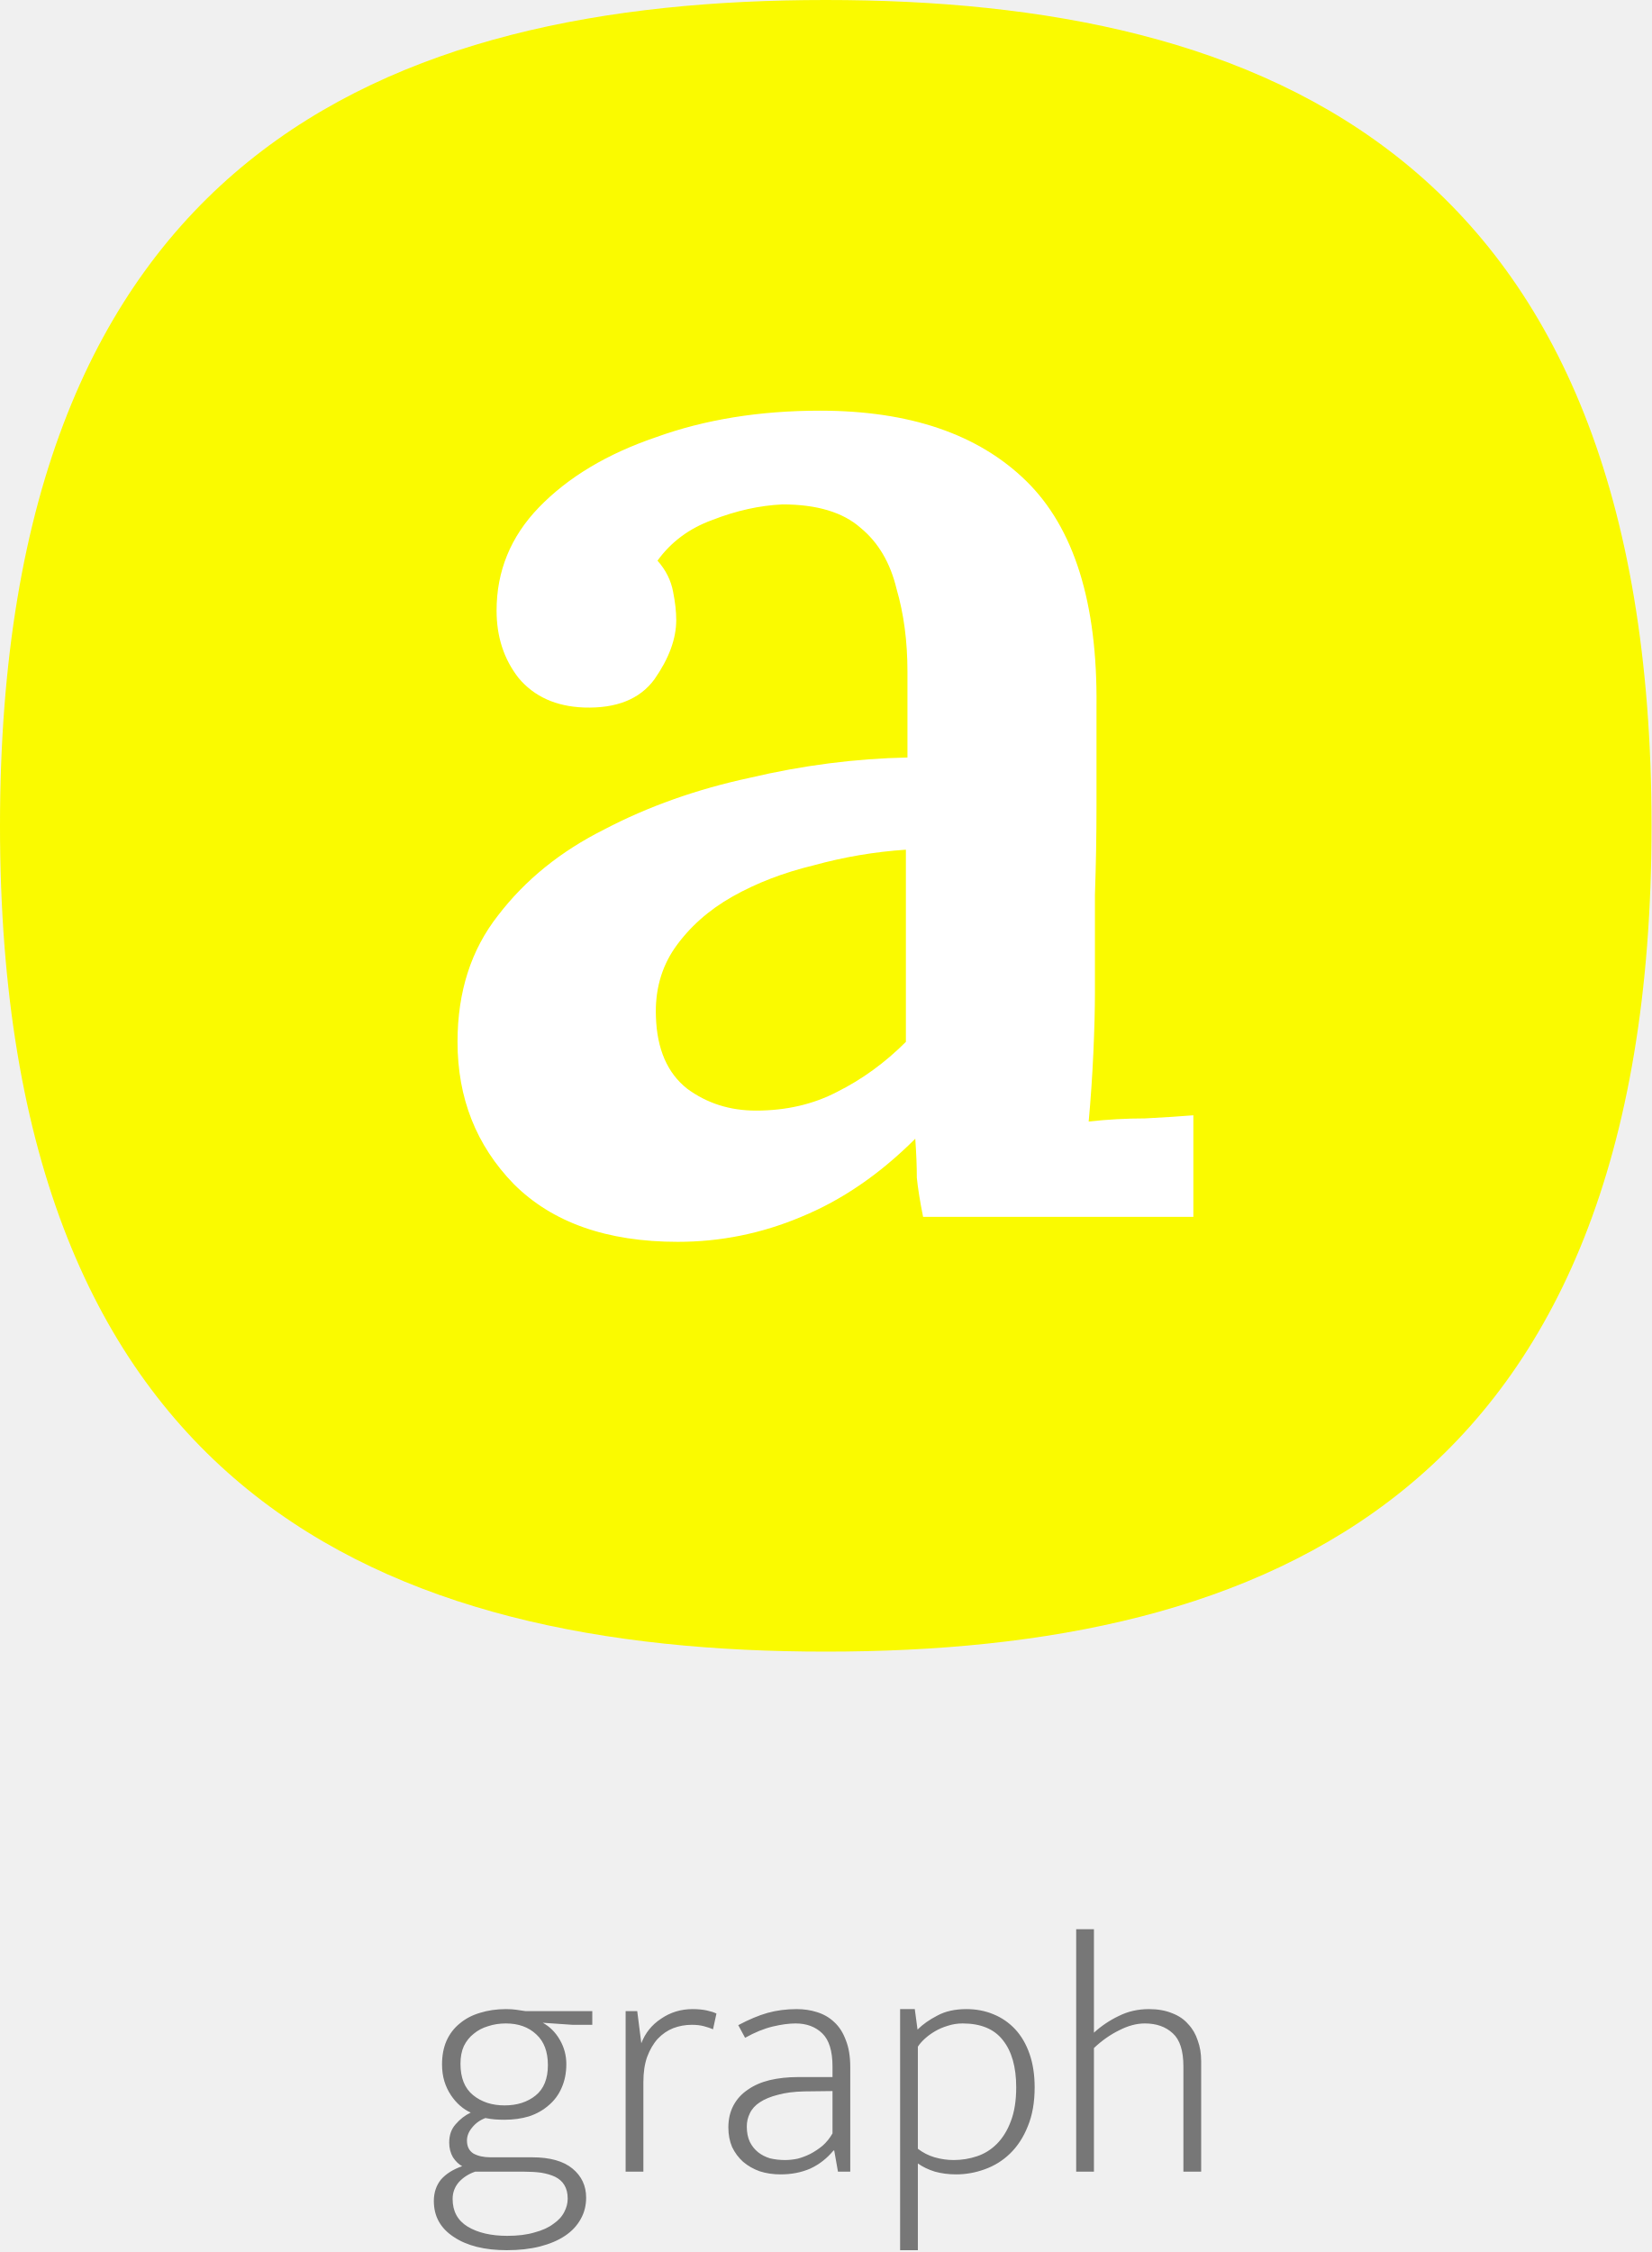
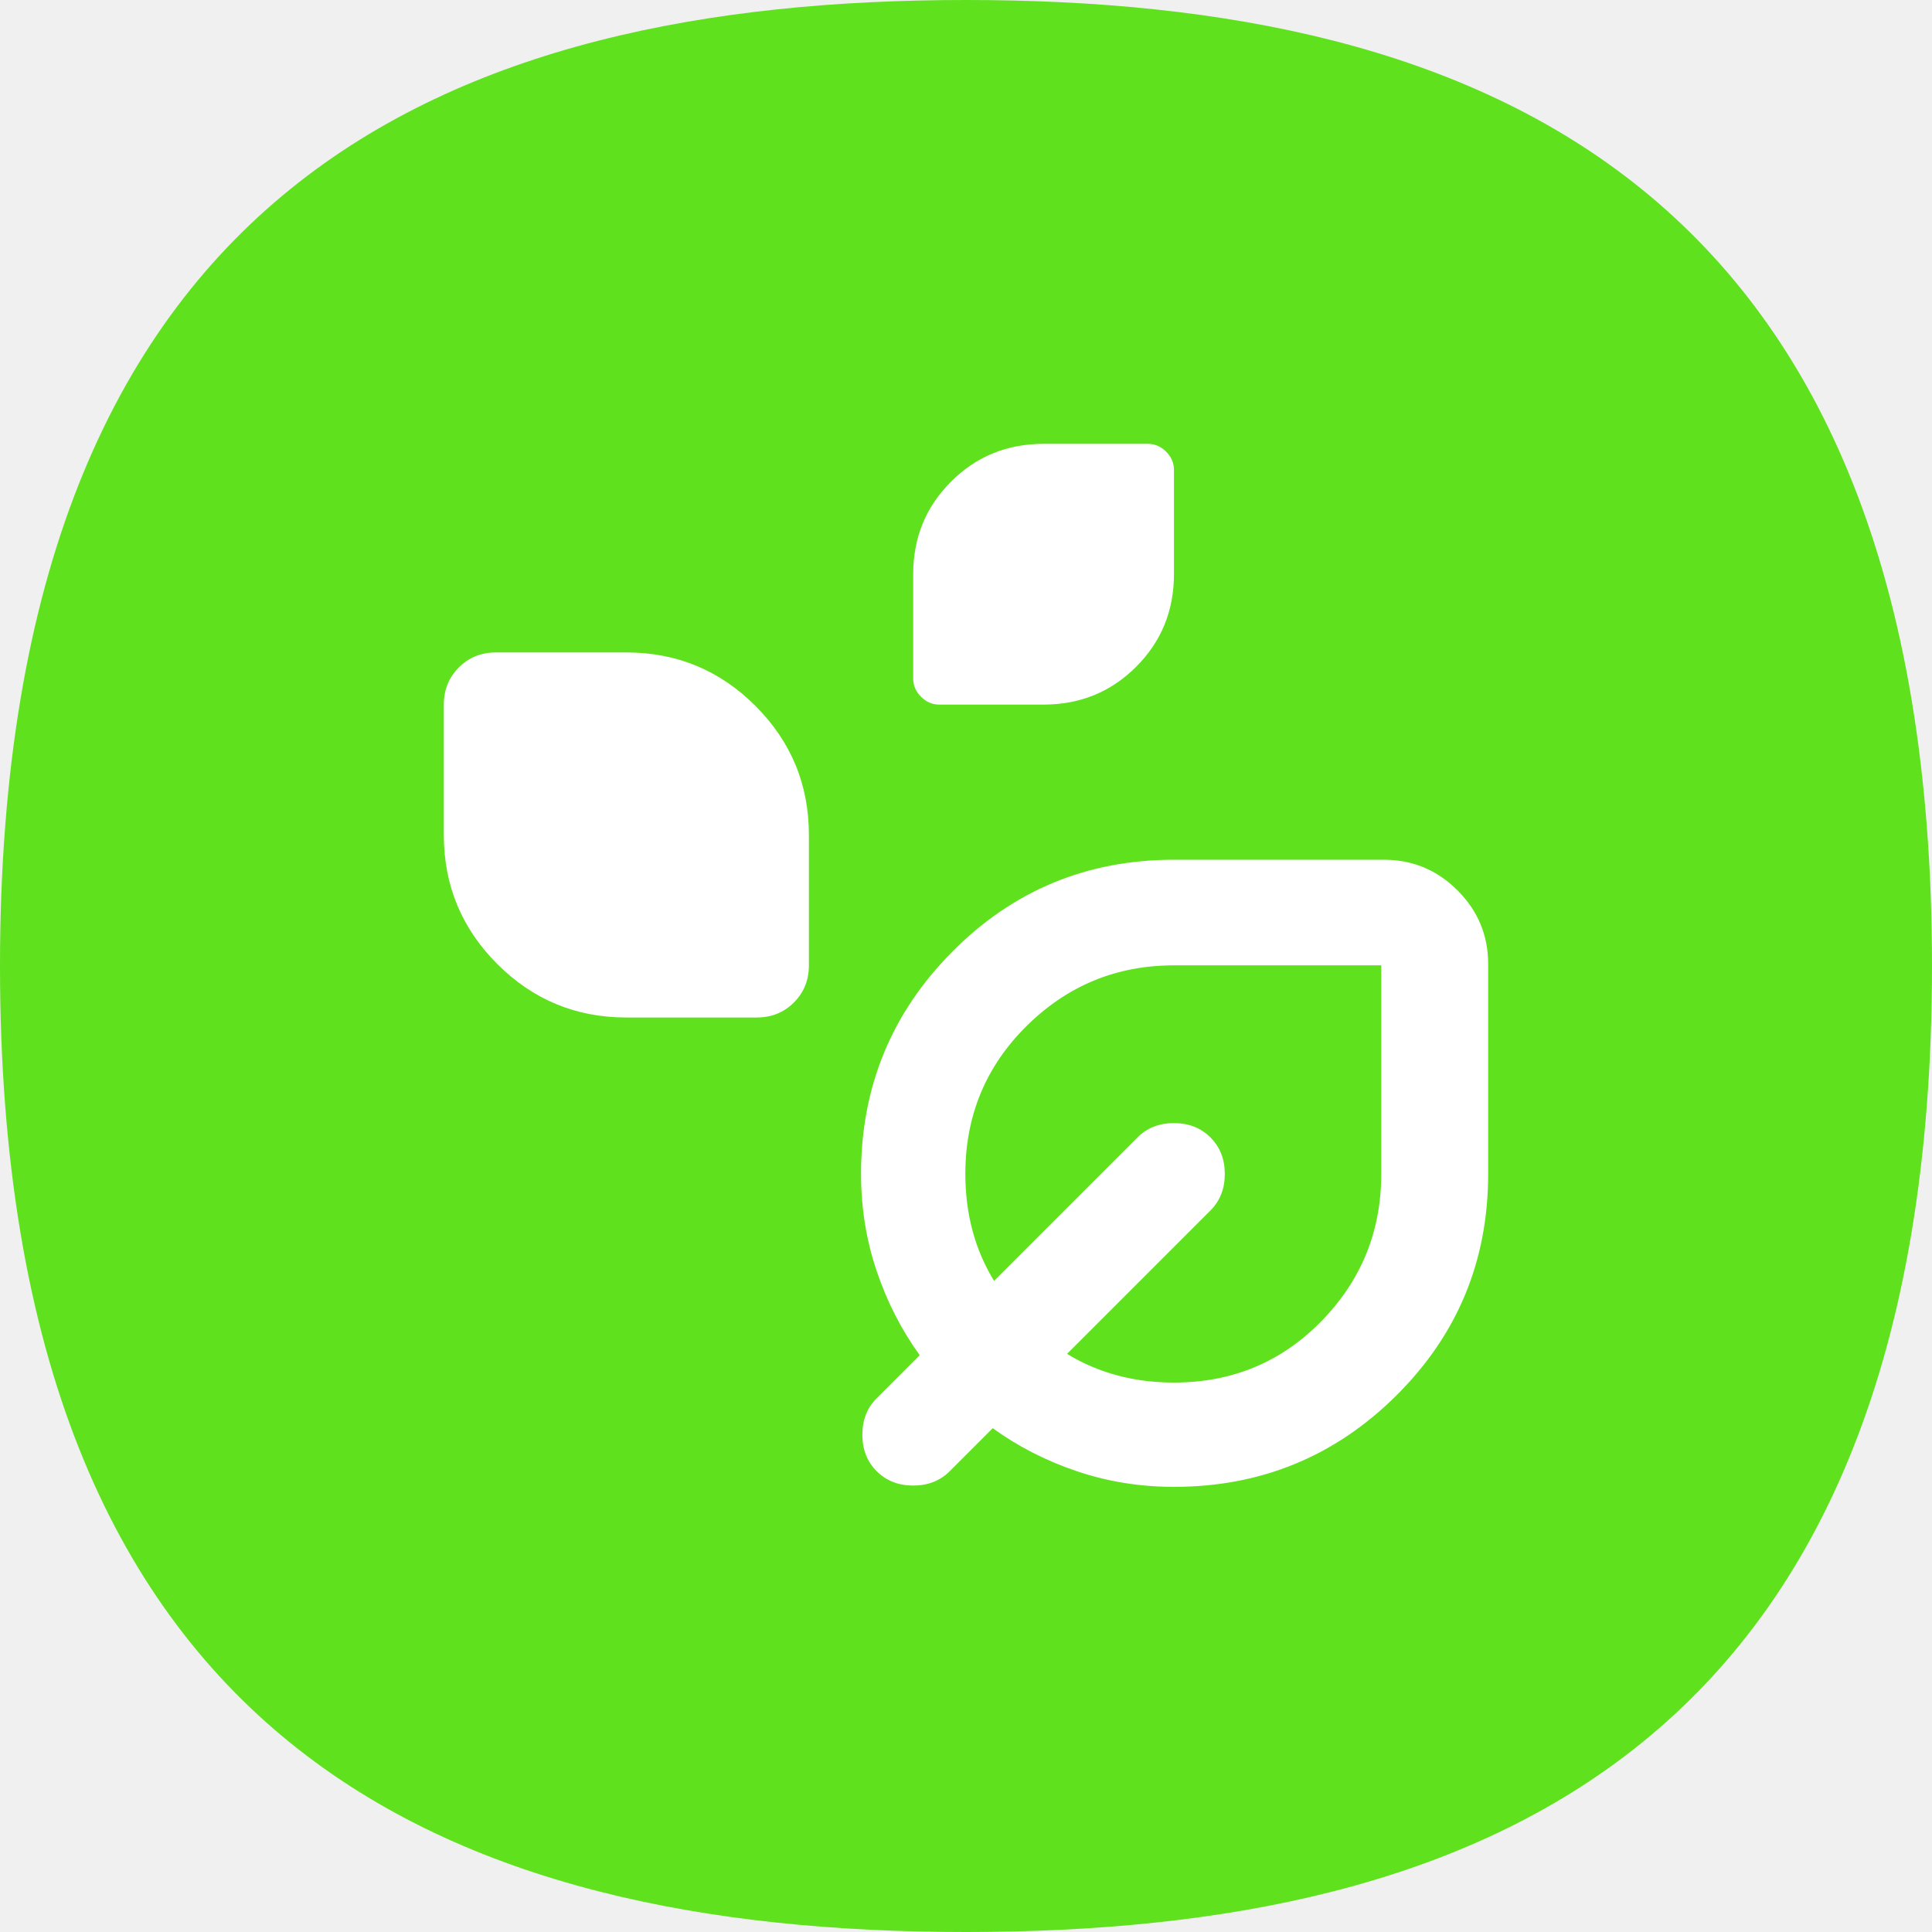
- <svg xmlns="http://www.w3.org/2000/svg" height="140" viewBox="0 0 740 1009" fill="none">
-   <path d="M198.061 924.958C198.061 920.98 198.724 917.461 200.05 914.401C201.478 911.239 203.467 908.638 206.017 906.598C208.567 904.456 211.576 902.875 215.044 901.855C218.614 900.733 222.49 900.172 226.672 900.172C228.508 900.172 230.089 900.274 231.415 900.478C232.843 900.682 234.22 900.886 235.546 901.09H265.381V907.21H256.507L243.196 906.292C246.358 908.026 248.908 910.576 250.846 913.942C252.784 917.308 253.753 920.929 253.753 924.805C253.753 928.783 253.039 932.353 251.611 935.515C250.285 938.575 248.347 941.176 245.797 943.318C243.349 945.46 240.442 947.092 237.076 948.214C233.71 949.234 230.038 949.744 226.06 949.744C224.632 949.744 223.204 949.693 221.776 949.591C220.45 949.489 219.022 949.285 217.492 948.979C215.044 949.897 213.055 951.325 211.525 953.263C209.995 955.099 209.23 957.037 209.23 959.077C209.23 961.729 210.199 963.667 212.137 964.891C214.177 966.013 216.727 966.574 219.787 966.574H238.453C246.409 966.574 252.427 968.257 256.507 971.623C260.587 974.989 262.627 979.324 262.627 984.628C262.627 988.198 261.811 991.411 260.179 994.267C258.547 997.225 256.201 999.724 253.141 1001.76C250.081 1003.8 246.358 1005.39 241.972 1006.51C237.586 1007.63 232.639 1008.19 227.131 1008.19C217.135 1008.19 209.179 1006.2 203.263 1002.22C197.347 998.347 194.389 992.992 194.389 986.158C194.389 982.384 195.46 979.171 197.602 976.519C199.846 973.969 203.008 971.98 207.088 970.552C205.558 969.736 204.181 968.41 202.957 966.574C201.835 964.636 201.274 962.443 201.274 959.995C201.274 956.629 202.243 953.875 204.181 951.733C206.119 949.489 208.363 947.755 210.913 946.531C209.281 945.817 207.7 944.797 206.17 943.471C204.64 942.145 203.263 940.564 202.039 938.728C200.815 936.892 199.846 934.852 199.132 932.608C198.418 930.262 198.061 927.712 198.061 924.958ZM212.902 973C209.944 974.02 207.496 975.601 205.558 977.743C203.722 979.885 202.804 982.384 202.804 985.24C202.804 990.748 205.048 994.879 209.536 997.633C214.126 1000.39 220.042 1001.76 227.284 1001.76C232.078 1001.76 236.158 1001.25 239.524 1000.23C242.992 999.316 245.797 998.041 247.939 996.409C250.183 994.879 251.815 993.094 252.835 991.054C253.855 989.116 254.365 987.127 254.365 985.087C254.365 982.639 253.855 980.599 252.835 978.967C251.917 977.437 250.54 976.213 248.704 975.295C246.97 974.479 244.879 973.867 242.431 973.459C240.085 973.153 237.484 973 234.628 973H212.902ZM245.491 925.264C245.491 919.246 243.757 914.656 240.289 911.494C236.821 908.23 232.282 906.598 226.672 906.598C223.816 906.598 221.164 907.006 218.716 907.822C216.268 908.536 214.126 909.658 212.29 911.188C210.454 912.616 208.975 914.452 207.853 916.696C206.833 918.94 206.323 921.592 206.323 924.652C206.323 930.976 208.21 935.668 211.984 938.728C215.758 941.788 220.45 943.318 226.06 943.318C231.67 943.318 236.311 941.839 239.983 938.881C243.655 935.923 245.491 931.384 245.491 925.264ZM280.318 973V901.09H285.52L287.356 915.472C289.09 910.882 292.048 907.21 296.23 904.456C300.412 901.6 305.104 900.172 310.306 900.172C312.754 900.172 314.896 900.376 316.732 900.784C318.568 901.192 319.996 901.651 321.016 902.161L319.486 909.199C318.262 908.689 316.885 908.23 315.355 907.822C313.825 907.414 312.04 907.21 310 907.21C307.042 907.21 304.237 907.72 301.585 908.74C299.035 909.76 296.74 911.341 294.7 913.483C292.762 915.625 291.181 918.328 289.957 921.592C288.835 924.754 288.274 928.528 288.274 932.914V973H280.318ZM330.788 907.363C335.582 904.813 339.968 902.977 343.946 901.855C348.026 900.733 352.361 900.172 356.951 900.172C360.215 900.172 363.275 900.631 366.131 901.549C369.089 902.467 371.639 903.946 373.781 905.986C376.025 908.026 377.759 910.729 378.983 914.095C380.309 917.359 380.972 921.388 380.972 926.182V973H375.464L373.781 963.514H373.475C370.517 967.084 367.049 969.787 363.071 971.623C359.093 973.357 354.656 974.224 349.76 974.224C346.394 974.224 343.283 973.765 340.427 972.847C337.571 971.827 335.072 970.399 332.93 968.563C330.89 966.727 329.258 964.534 328.034 961.984C326.912 959.332 326.351 956.425 326.351 953.263C326.351 949.489 327.116 946.174 328.646 943.318C330.176 940.462 332.318 938.116 335.072 936.28C337.826 934.342 341.09 932.914 344.864 931.996C348.74 931.078 353.024 930.619 357.716 930.619H373.016V925.876C373.016 918.94 371.486 913.993 368.426 911.035C365.366 908.077 361.388 906.598 356.492 906.598C353.534 906.598 350.117 907.057 346.241 907.975C342.365 908.893 338.234 910.576 333.848 913.024L330.788 907.363ZM373.016 936.892L360.317 937.045C355.727 937.147 351.8 937.657 348.536 938.575C345.272 939.391 342.569 940.513 340.427 941.941C338.387 943.267 336.908 944.899 335.99 946.837C335.072 948.673 334.613 950.662 334.613 952.804C334.613 955.456 335.072 957.751 335.99 959.689C336.908 961.525 338.132 963.055 339.662 964.279C341.192 965.503 342.977 966.421 345.017 967.033C347.159 967.543 349.403 967.798 351.749 967.798C353.585 967.798 355.472 967.594 357.41 967.186C359.348 966.676 361.235 965.962 363.071 965.044C365.009 964.024 366.845 962.8 368.579 961.372C370.313 959.842 371.792 958.006 373.016 955.864V936.892ZM428.399 974.224C425.033 974.224 421.871 973.816 418.913 973C415.955 972.082 413.405 970.858 411.263 969.328V1008.19H403.307V900.172H409.886L411.11 909.352C413.456 907.006 416.414 904.915 419.984 903.079C423.554 901.141 427.889 900.172 432.989 900.172C437.375 900.172 441.404 900.937 445.076 902.467C448.85 903.997 452.114 906.241 454.868 909.199C457.622 912.157 459.764 915.829 461.294 920.215C462.824 924.601 463.589 929.599 463.589 935.209C463.589 941.941 462.569 947.755 460.529 952.651C458.591 957.547 455.939 961.627 452.573 964.891C449.309 968.053 445.535 970.399 441.251 971.929C437.069 973.459 432.785 974.224 428.399 974.224ZM431.306 906.598C428.96 906.598 426.716 906.955 424.574 907.669C422.534 908.281 420.647 909.097 418.913 910.117C417.179 911.137 415.649 912.259 414.323 913.483C412.997 914.707 411.977 915.88 411.263 917.002V962.749C413.507 964.483 416.006 965.758 418.76 966.574C421.616 967.39 424.472 967.798 427.328 967.798C430.898 967.798 434.366 967.237 437.732 966.115C441.098 964.993 444.056 963.157 446.606 960.607C449.258 957.955 451.349 954.589 452.879 950.509C454.511 946.327 455.327 941.227 455.327 935.209C455.327 926.131 453.338 919.093 449.36 914.095C445.484 909.097 439.466 906.598 431.306 906.598ZM490.154 973H482.198V864.37H490.154V910.729C493.52 907.669 497.243 905.17 501.323 903.232C505.403 901.192 509.891 900.172 514.787 900.172C518.765 900.172 522.233 900.784 525.191 902.008C528.149 903.13 530.546 904.762 532.382 906.904C534.32 908.944 535.748 911.392 536.666 914.248C537.686 917.002 538.196 920.062 538.196 923.428V973H530.24V925.876C530.24 918.838 528.659 913.891 525.497 911.035C522.335 908.077 518.153 906.598 512.951 906.598C509.279 906.598 505.454 907.618 501.476 909.658C497.498 911.596 493.724 914.248 490.154 917.614V973Z" fill="#777777" />
-   <path d="M0 370C0 70 173 0 370 0C567 0 740 70 740 370C740 670 567 740 370 740C173 740 0 670 0 370Z" fill="#FAFA00" />
-   <path d="M413.6 545.2C412.2 538.2 411.267 532.367 410.8 527.7C410.8 522.567 410.567 516.733 410.1 510.2C394.233 526.067 377.2 537.733 359 545.2C341.267 552.667 322.833 556.4 303.7 556.4C271.967 556.4 247.467 547.767 230.2 530.5C213.4 513.233 205 492 205 466.8C205 444.4 211.067 425.5 223.2 410.1C235.333 394.233 251.2 381.4 270.8 371.6C290.4 361.333 312.1 353.633 335.9 348.5C359.7 342.9 383.267 339.867 406.6 339.4V300.9C406.6 287.367 404.967 275 401.7 263.8C398.9 252.133 393.533 243.033 385.6 236.5C377.667 229.5 366 226 350.6 226C340.333 226.467 329.833 228.8 319.1 233C308.833 236.733 300.667 242.8 294.6 251.2C298.333 255.4 300.667 260.067 301.6 265.2C302.533 269.867 303 274.067 303 277.8C303 286.2 299.733 295.067 293.2 304.4C286.667 313.267 276.167 317.467 261.7 317C249.1 316.533 239.3 312.1 232.3 303.7C225.767 295.3 222.5 285.267 222.5 273.6C222.5 255.867 228.8 240.467 241.4 227.4C254.467 213.867 271.967 203.367 293.9 195.9C315.833 187.967 340.333 184 367.4 184C407.533 184 438.333 194.5 459.8 215.5C481.267 236.5 491.767 270.1 491.3 316.3C491.3 332.633 491.3 347.567 491.3 361.1C491.3 374.167 491.067 387.467 490.6 401C490.6 414.067 490.6 428.767 490.6 445.1C490.6 452.1 490.367 460.967 489.9 471.7C489.433 481.967 488.733 492.233 487.8 502.5C496.2 501.567 504.6 501.1 513 501.1C521.867 500.633 529.1 500.167 534.7 499.7V545.2H413.6ZM405.9 380.7C391.9 381.633 378.133 383.967 364.6 387.7C351.067 390.967 338.933 395.633 328.2 401.7C317.467 407.767 308.833 415.467 302.3 424.8C296.233 433.667 293.433 443.933 293.9 455.6C294.367 470.067 299.033 480.8 307.9 487.8C316.767 494.333 327.033 497.6 338.7 497.6C352.233 497.6 364.367 494.8 375.1 489.2C386.3 483.6 396.567 476.133 405.9 466.8C405.9 462.133 405.9 457.233 405.9 452.1C405.9 446.967 405.9 441.833 405.9 436.7C405.9 430.167 405.9 422 405.9 412.2C405.9 402.4 405.9 391.9 405.9 380.7Z" fill="white" />
+ <svg xmlns="http://www.w3.org/2000/svg" width="100" height="100" viewBox="0 0 740 740" fill="#5FE11E">
+   <path d="M0 370C0 70 173 0 370 0C567 0 740 70 740 370C740 670 567 740 370 740C173 740 0 670 0 370Z" />
+   <path d="M359.763 269.875C357.099 269.875 354.769 268.876 352.772 266.879C350.774 264.881 349.775 262.551 349.775 259.888V219.938C349.775 205.955 354.603 194.137 364.257 184.482C373.912 174.827 385.73 170 399.713 170H439.663C442.326 170 444.657 170.999 446.654 172.996C448.652 174.994 449.65 177.324 449.65 179.988V219.938C449.65 233.92 444.823 245.739 435.169 255.393C425.514 265.048 413.695 269.875 399.713 269.875H359.763ZM239.913 389.725C220.603 389.725 204.124 382.901 190.474 369.251C176.825 355.601 170 339.122 170 319.813V269.875C170 264.216 171.914 259.471 175.743 255.643C179.571 251.814 184.315 249.9 189.975 249.9H239.913C259.222 249.9 275.701 256.725 289.351 270.375C303 284.024 309.825 300.504 309.825 319.813V369.75C309.825 375.41 307.911 380.154 304.082 383.983C300.254 387.811 295.51 389.725 289.85 389.725H239.913ZM449.65 569.501C436.667 569.501 424.265 567.503 412.447 563.508C400.628 559.513 389.892 554.02 380.237 547.029L363.758 563.508C360.096 567.17 355.435 569.001 349.775 569.001C344.116 569.001 339.455 567.17 335.793 563.508C332.131 559.846 330.3 555.185 330.3 549.526C330.3 543.866 332.131 539.205 335.793 535.543L352.272 519.064C345.281 509.409 339.788 498.672 335.793 486.854C331.798 475.035 329.8 462.634 329.8 449.65C329.8 416.359 341.452 387.978 364.757 364.507C388.061 341.036 416.359 329.301 449.65 329.301H530.05C541.036 329.301 550.441 333.213 558.265 341.036C566.088 348.86 570 358.265 570 369.251V449.65C570 482.942 558.265 511.24 534.794 534.544C511.323 557.849 482.942 569.501 449.65 569.501ZM449.65 529.551C471.956 529.551 490.766 521.727 506.08 506.08C521.394 490.433 529.051 471.623 529.051 449.65V369.75H449.65C427.678 369.75 408.868 377.491 393.221 392.971C377.574 408.452 369.75 427.345 369.75 449.65C369.75 457.308 370.666 464.548 372.497 471.373C374.328 478.198 377.074 484.607 380.737 490.599L435.668 435.668C439.33 432.006 443.991 430.175 449.65 430.175C455.31 430.175 459.971 432.006 463.633 435.668C467.295 439.33 469.126 443.991 469.126 449.65C469.126 455.31 467.295 459.971 463.633 463.633L408.702 518.564C414.694 522.226 421.103 524.973 427.928 526.804C434.752 528.635 441.993 529.551 449.65 529.551Z" fill="white" />
</svg>
